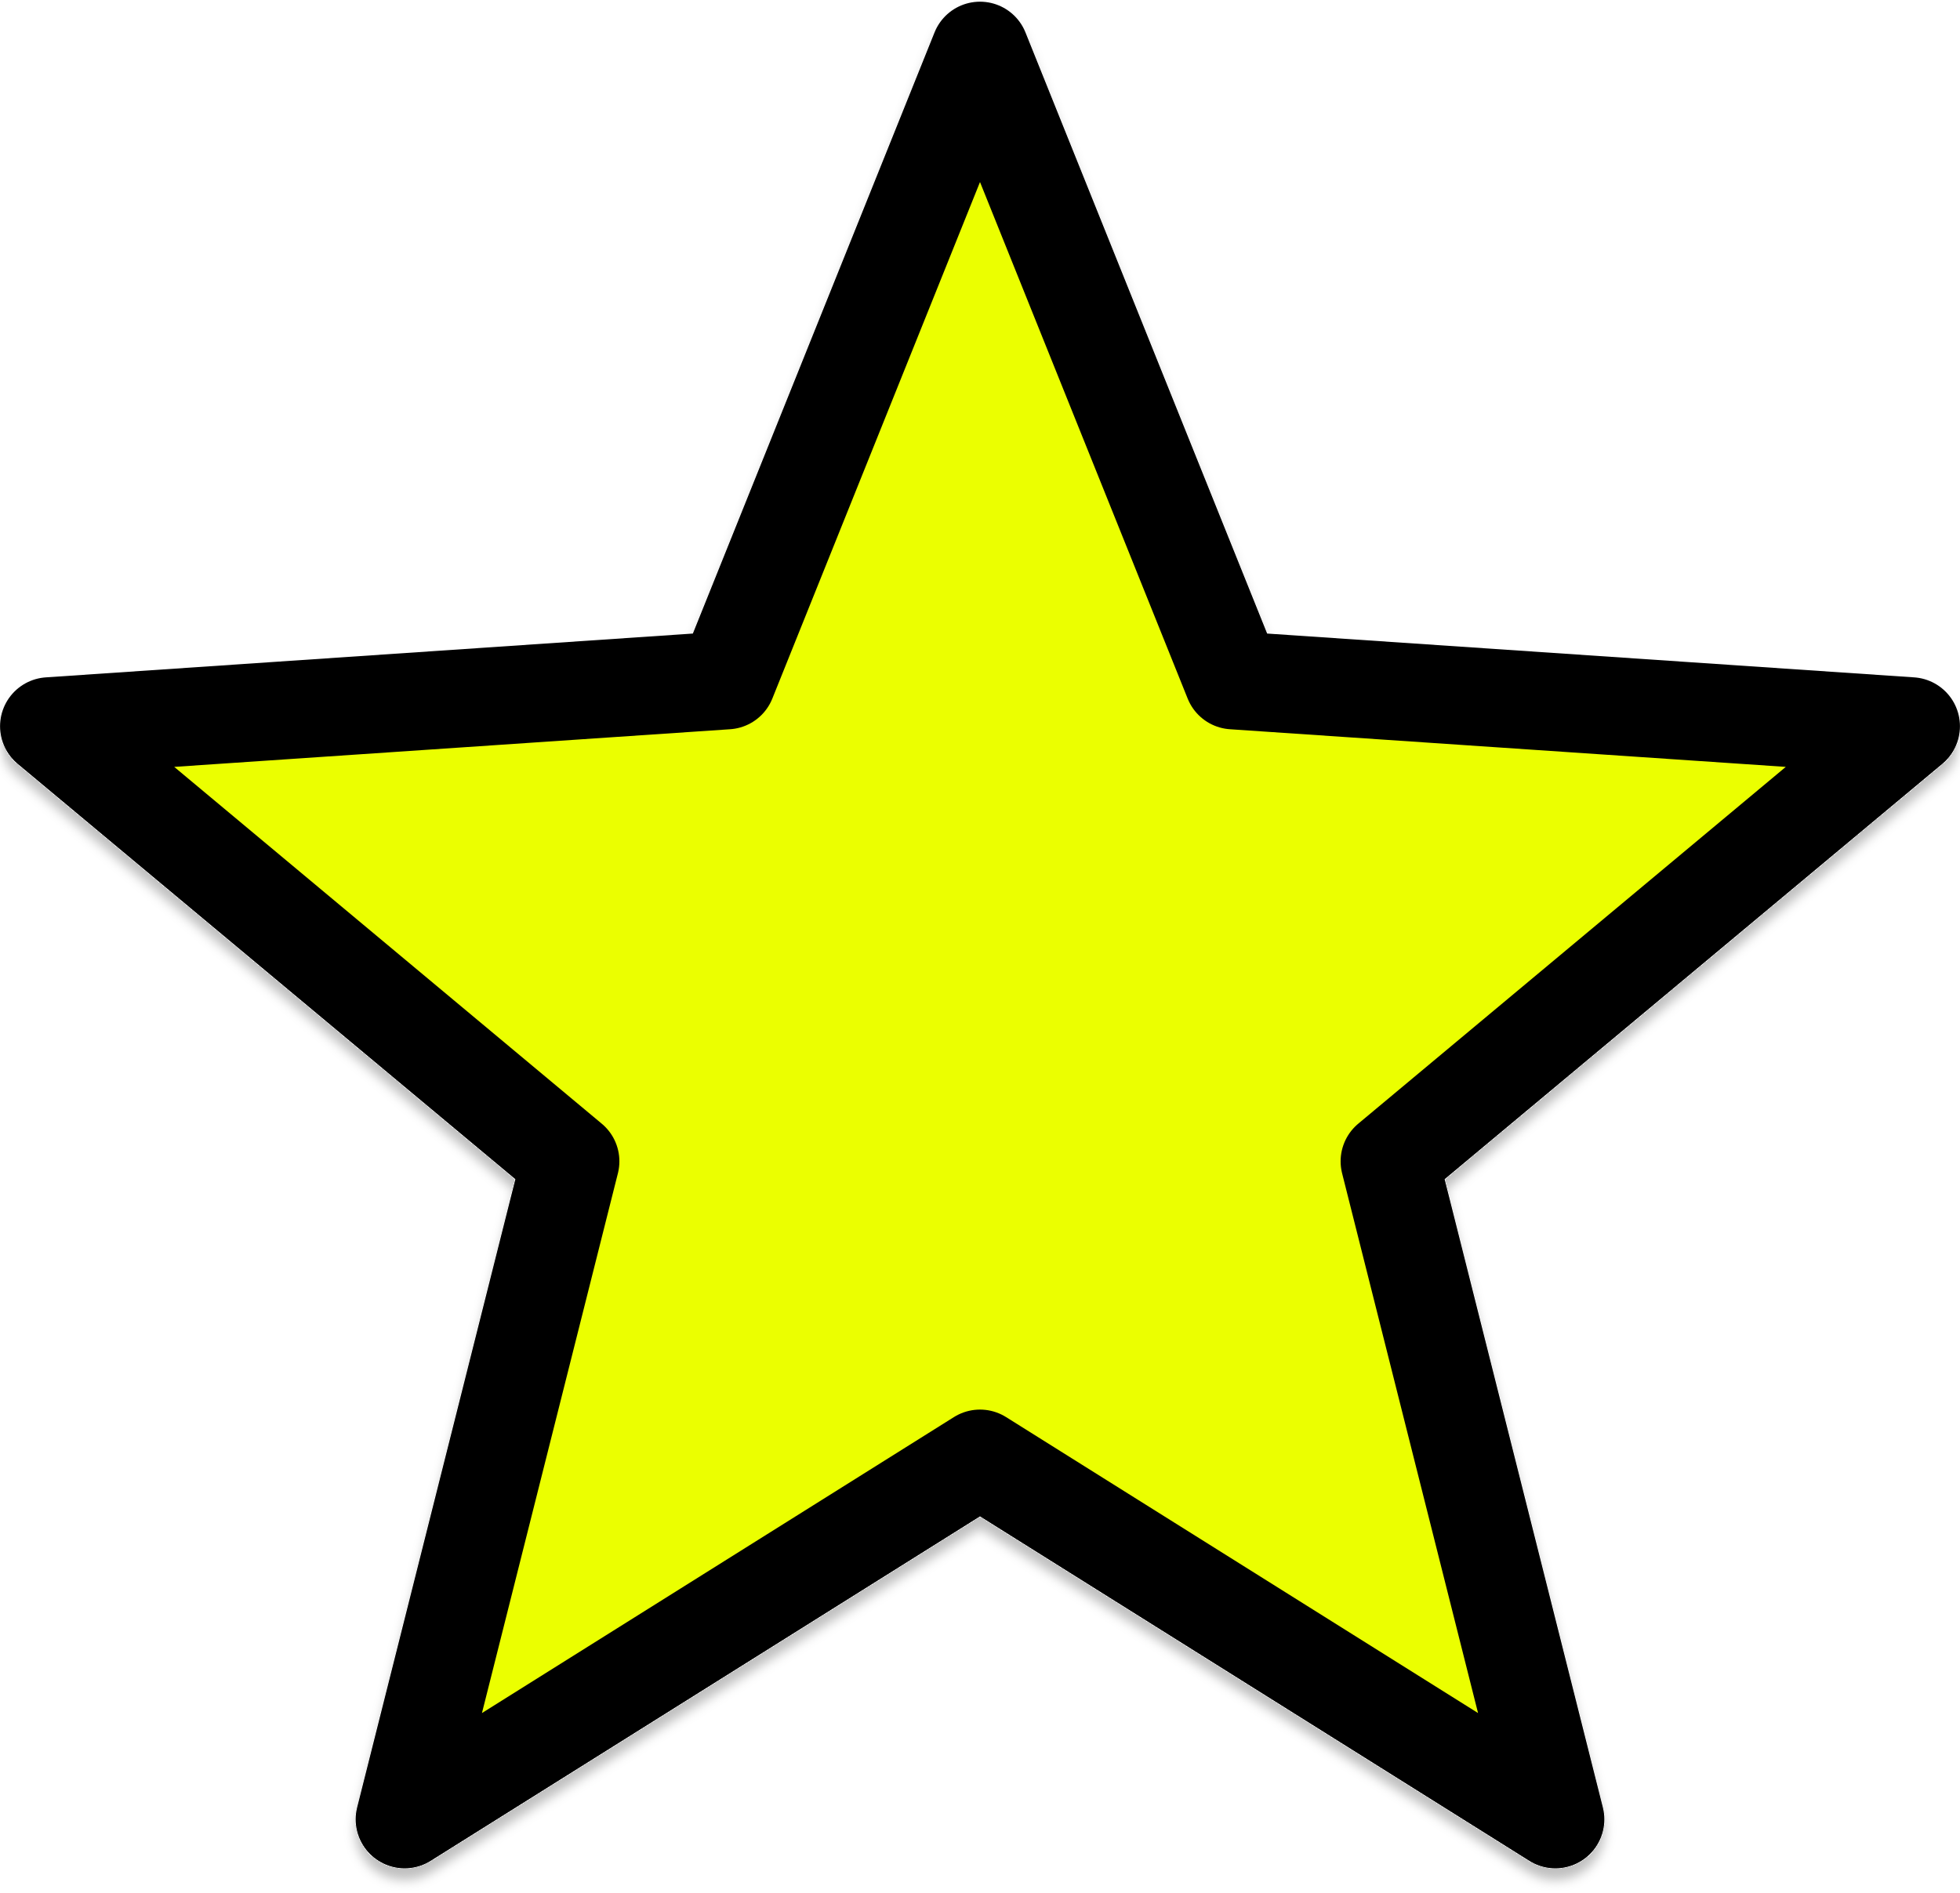
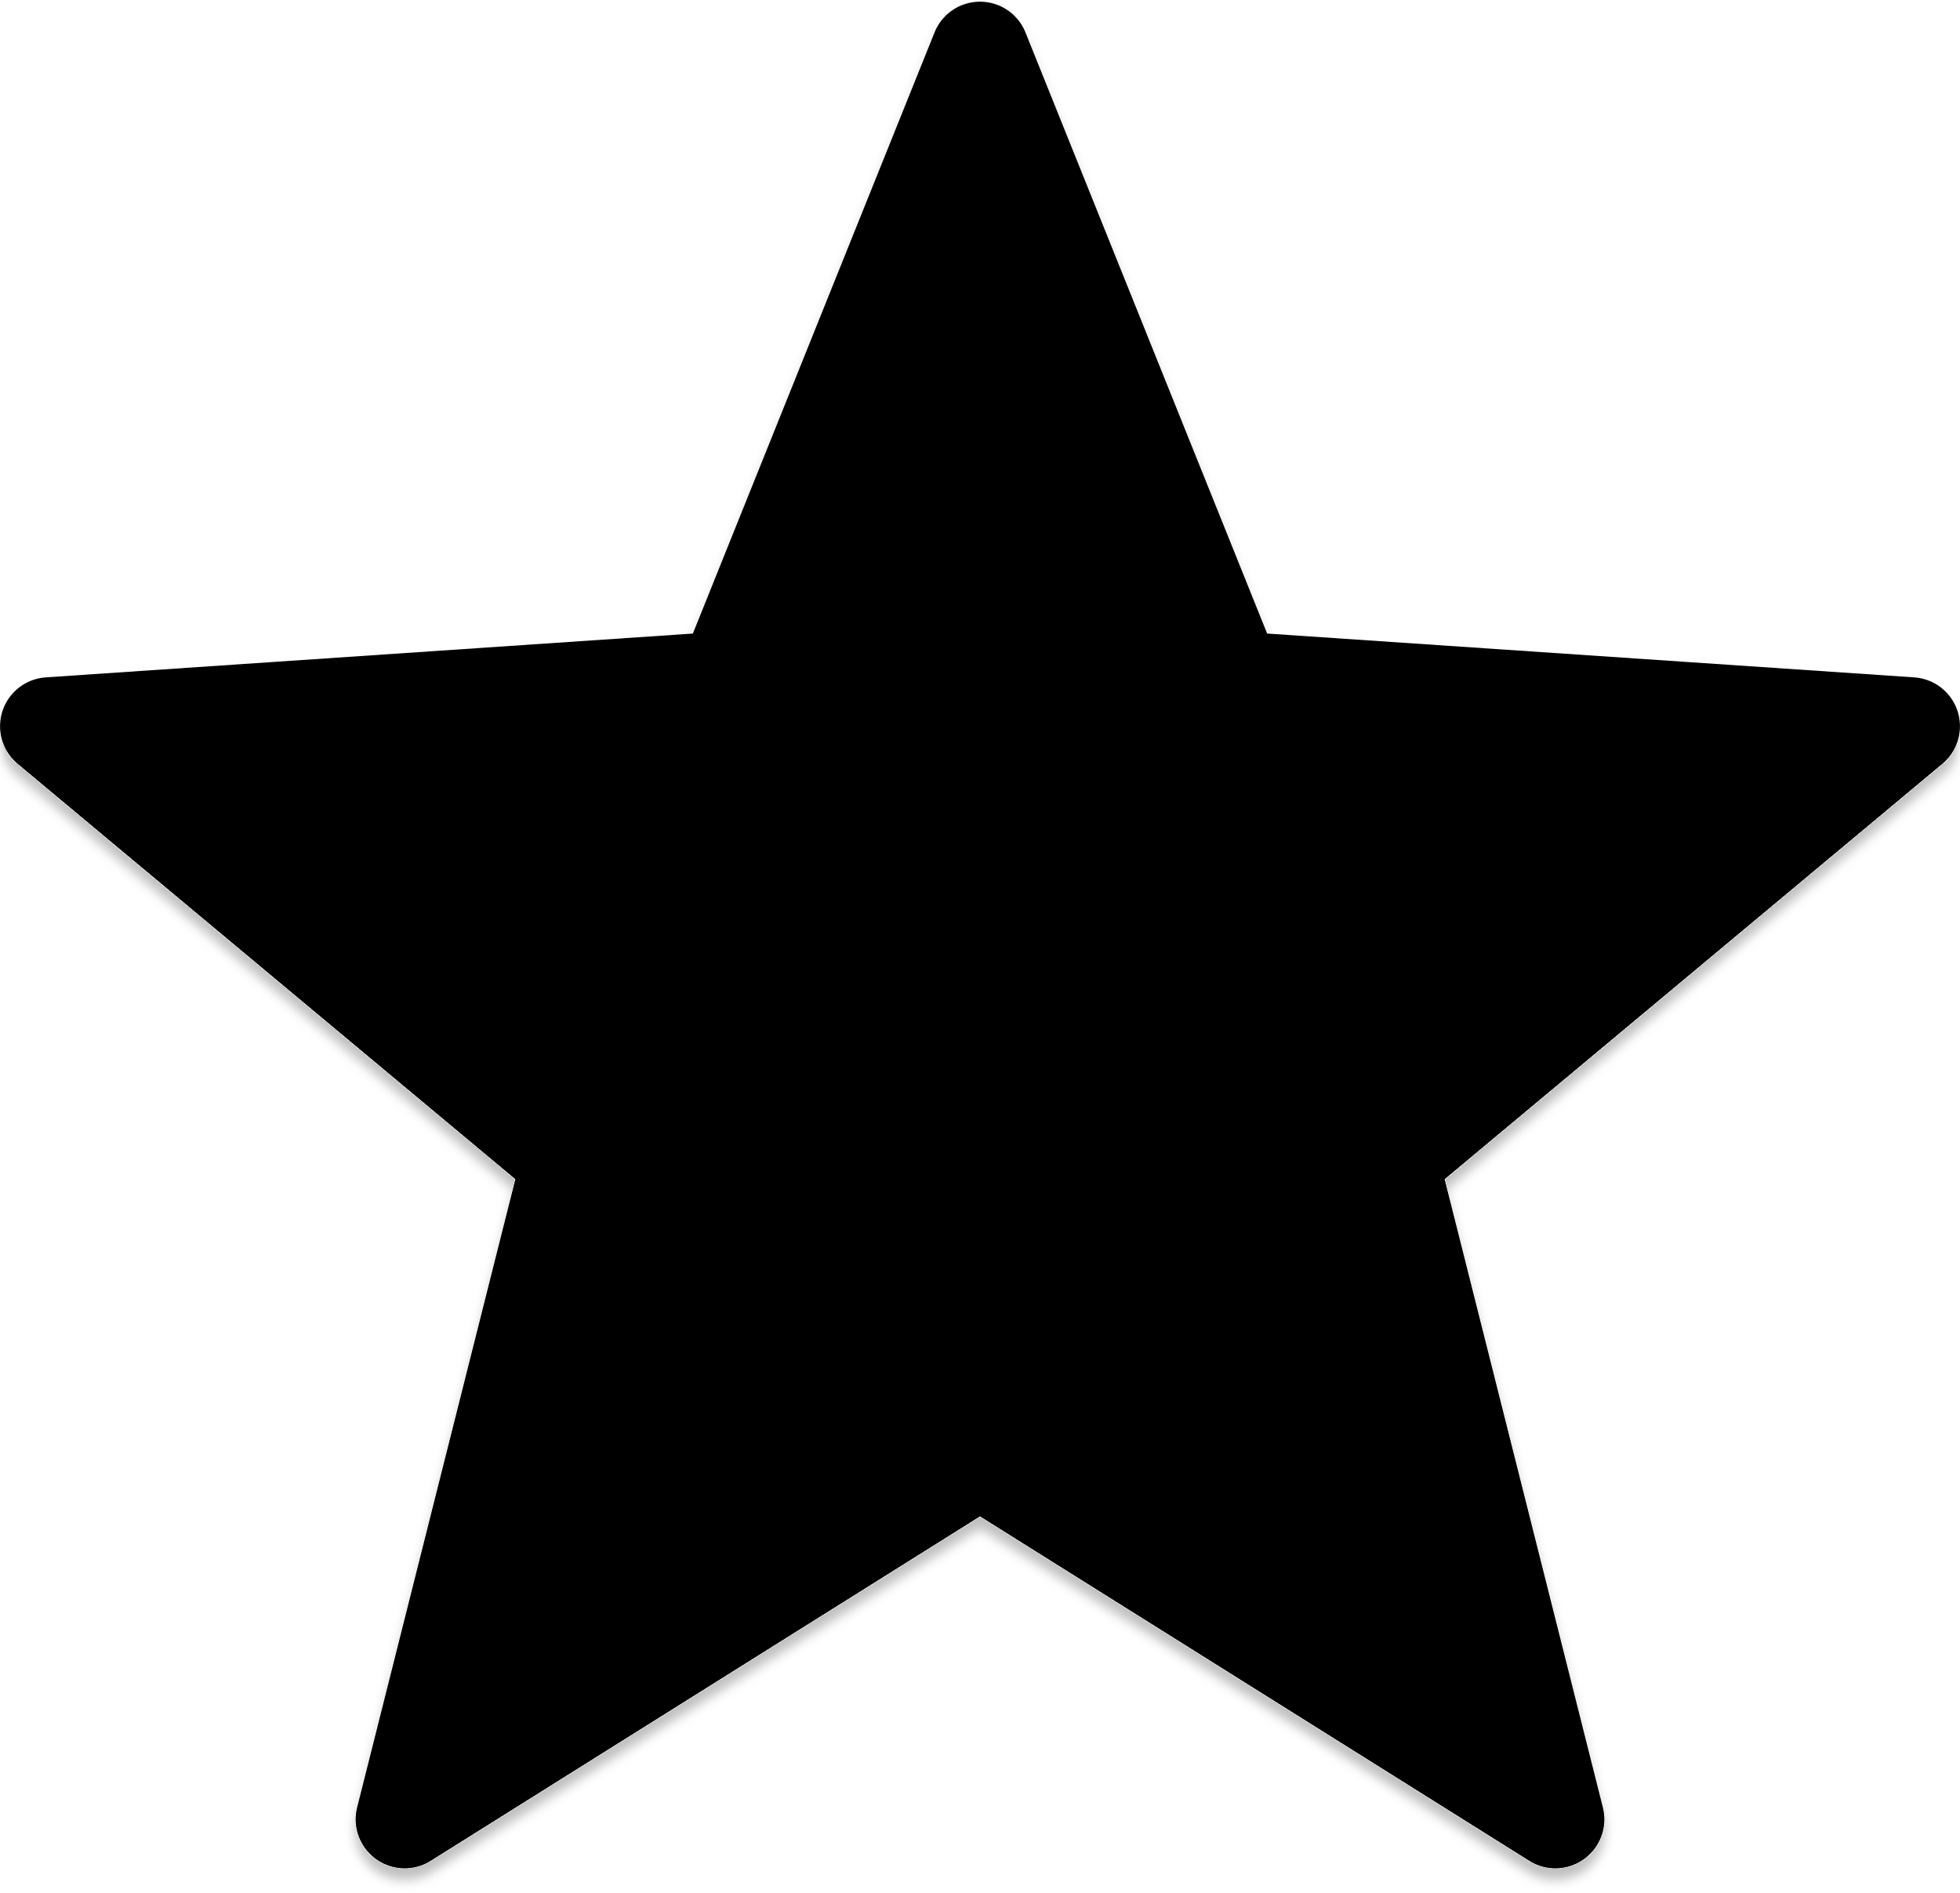
<svg xmlns="http://www.w3.org/2000/svg" width="700" height="676" viewBox="0 0 700 676" fill="none">
  <g filter="url(#filter0_d_1_180)">
-     <path d="M350 18.102L440.413 243.029L682.48 259.426L496.291 414.836L555.484 649.896L350 521.018L144.516 649.896L203.709 414.836L17.52 259.426L259.587 243.029L350 18.102Z" fill="#EBFF00" />
+     <path d="M350 18.102L440.413 243.029L682.48 259.426L496.291 414.836L555.484 649.896L350 521.018L144.516 649.896L203.709 414.836L17.52 259.426L259.587 243.029L350 18.102Z" fill="black" />
    <path d="M350 18.102L440.413 243.029L682.48 259.426L496.291 414.836L555.484 649.896L350 521.018L144.516 649.896L203.709 414.836L17.52 259.426L259.587 243.029L350 18.102Z" stroke="black" stroke-width="35" stroke-linecap="round" stroke-linejoin="round" />
  </g>
  <defs>
    <filter id="filter0_d_1_180" x="-3.981" y="0.603" width="707.962" height="674.794" filterUnits="userSpaceOnUse" color-interpolation-filters="sRGB">
      <feFlood flood-opacity="0" result="BackgroundImageFix" />
      <feColorMatrix in="SourceAlpha" type="matrix" values="0 0 0 0 0 0 0 0 0 0 0 0 0 0 0 0 0 0 127 0" result="hardAlpha" />
      <feOffset dy="4" />
      <feGaussianBlur stdDeviation="2" />
      <feComposite in2="hardAlpha" operator="out" />
      <feColorMatrix type="matrix" values="0 0 0 0 0 0 0 0 0 0 0 0 0 0 0 0 0 0 0.25 0" />
      <feBlend mode="normal" in2="BackgroundImageFix" result="effect1_dropShadow_1_180" />
      <feBlend mode="normal" in="SourceGraphic" in2="effect1_dropShadow_1_180" result="shape" />
    </filter>
  </defs>
</svg>
